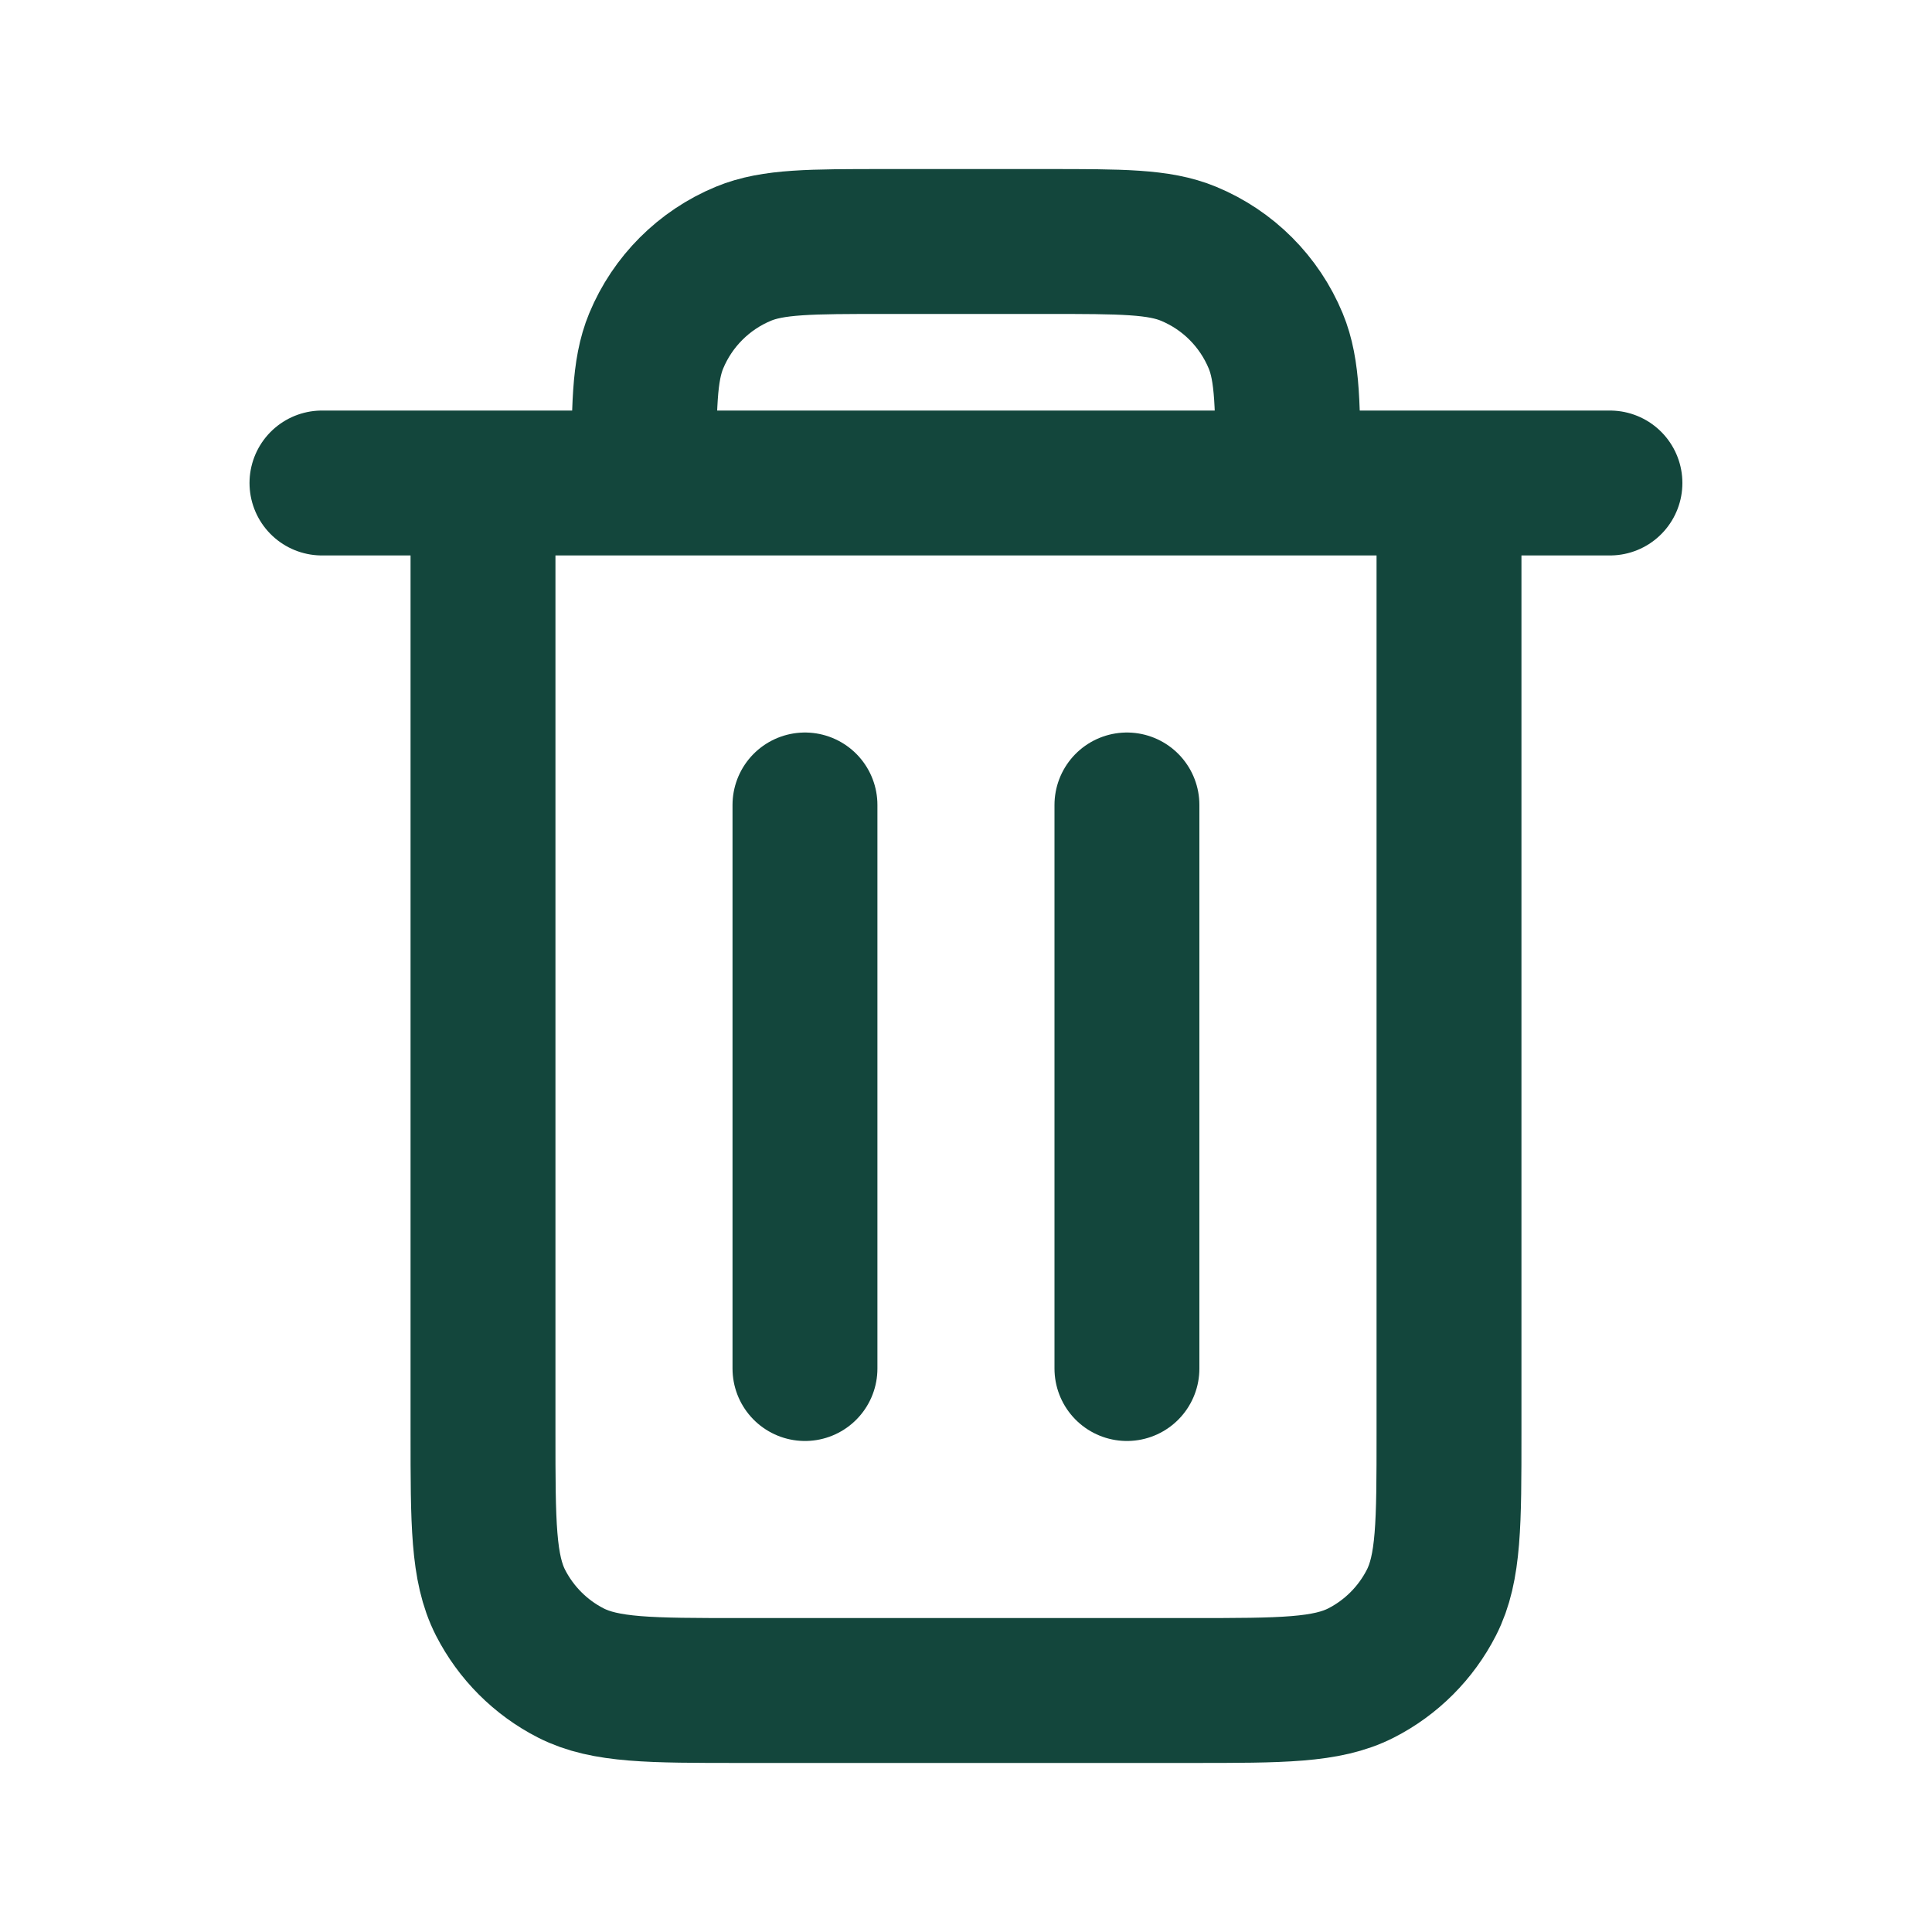
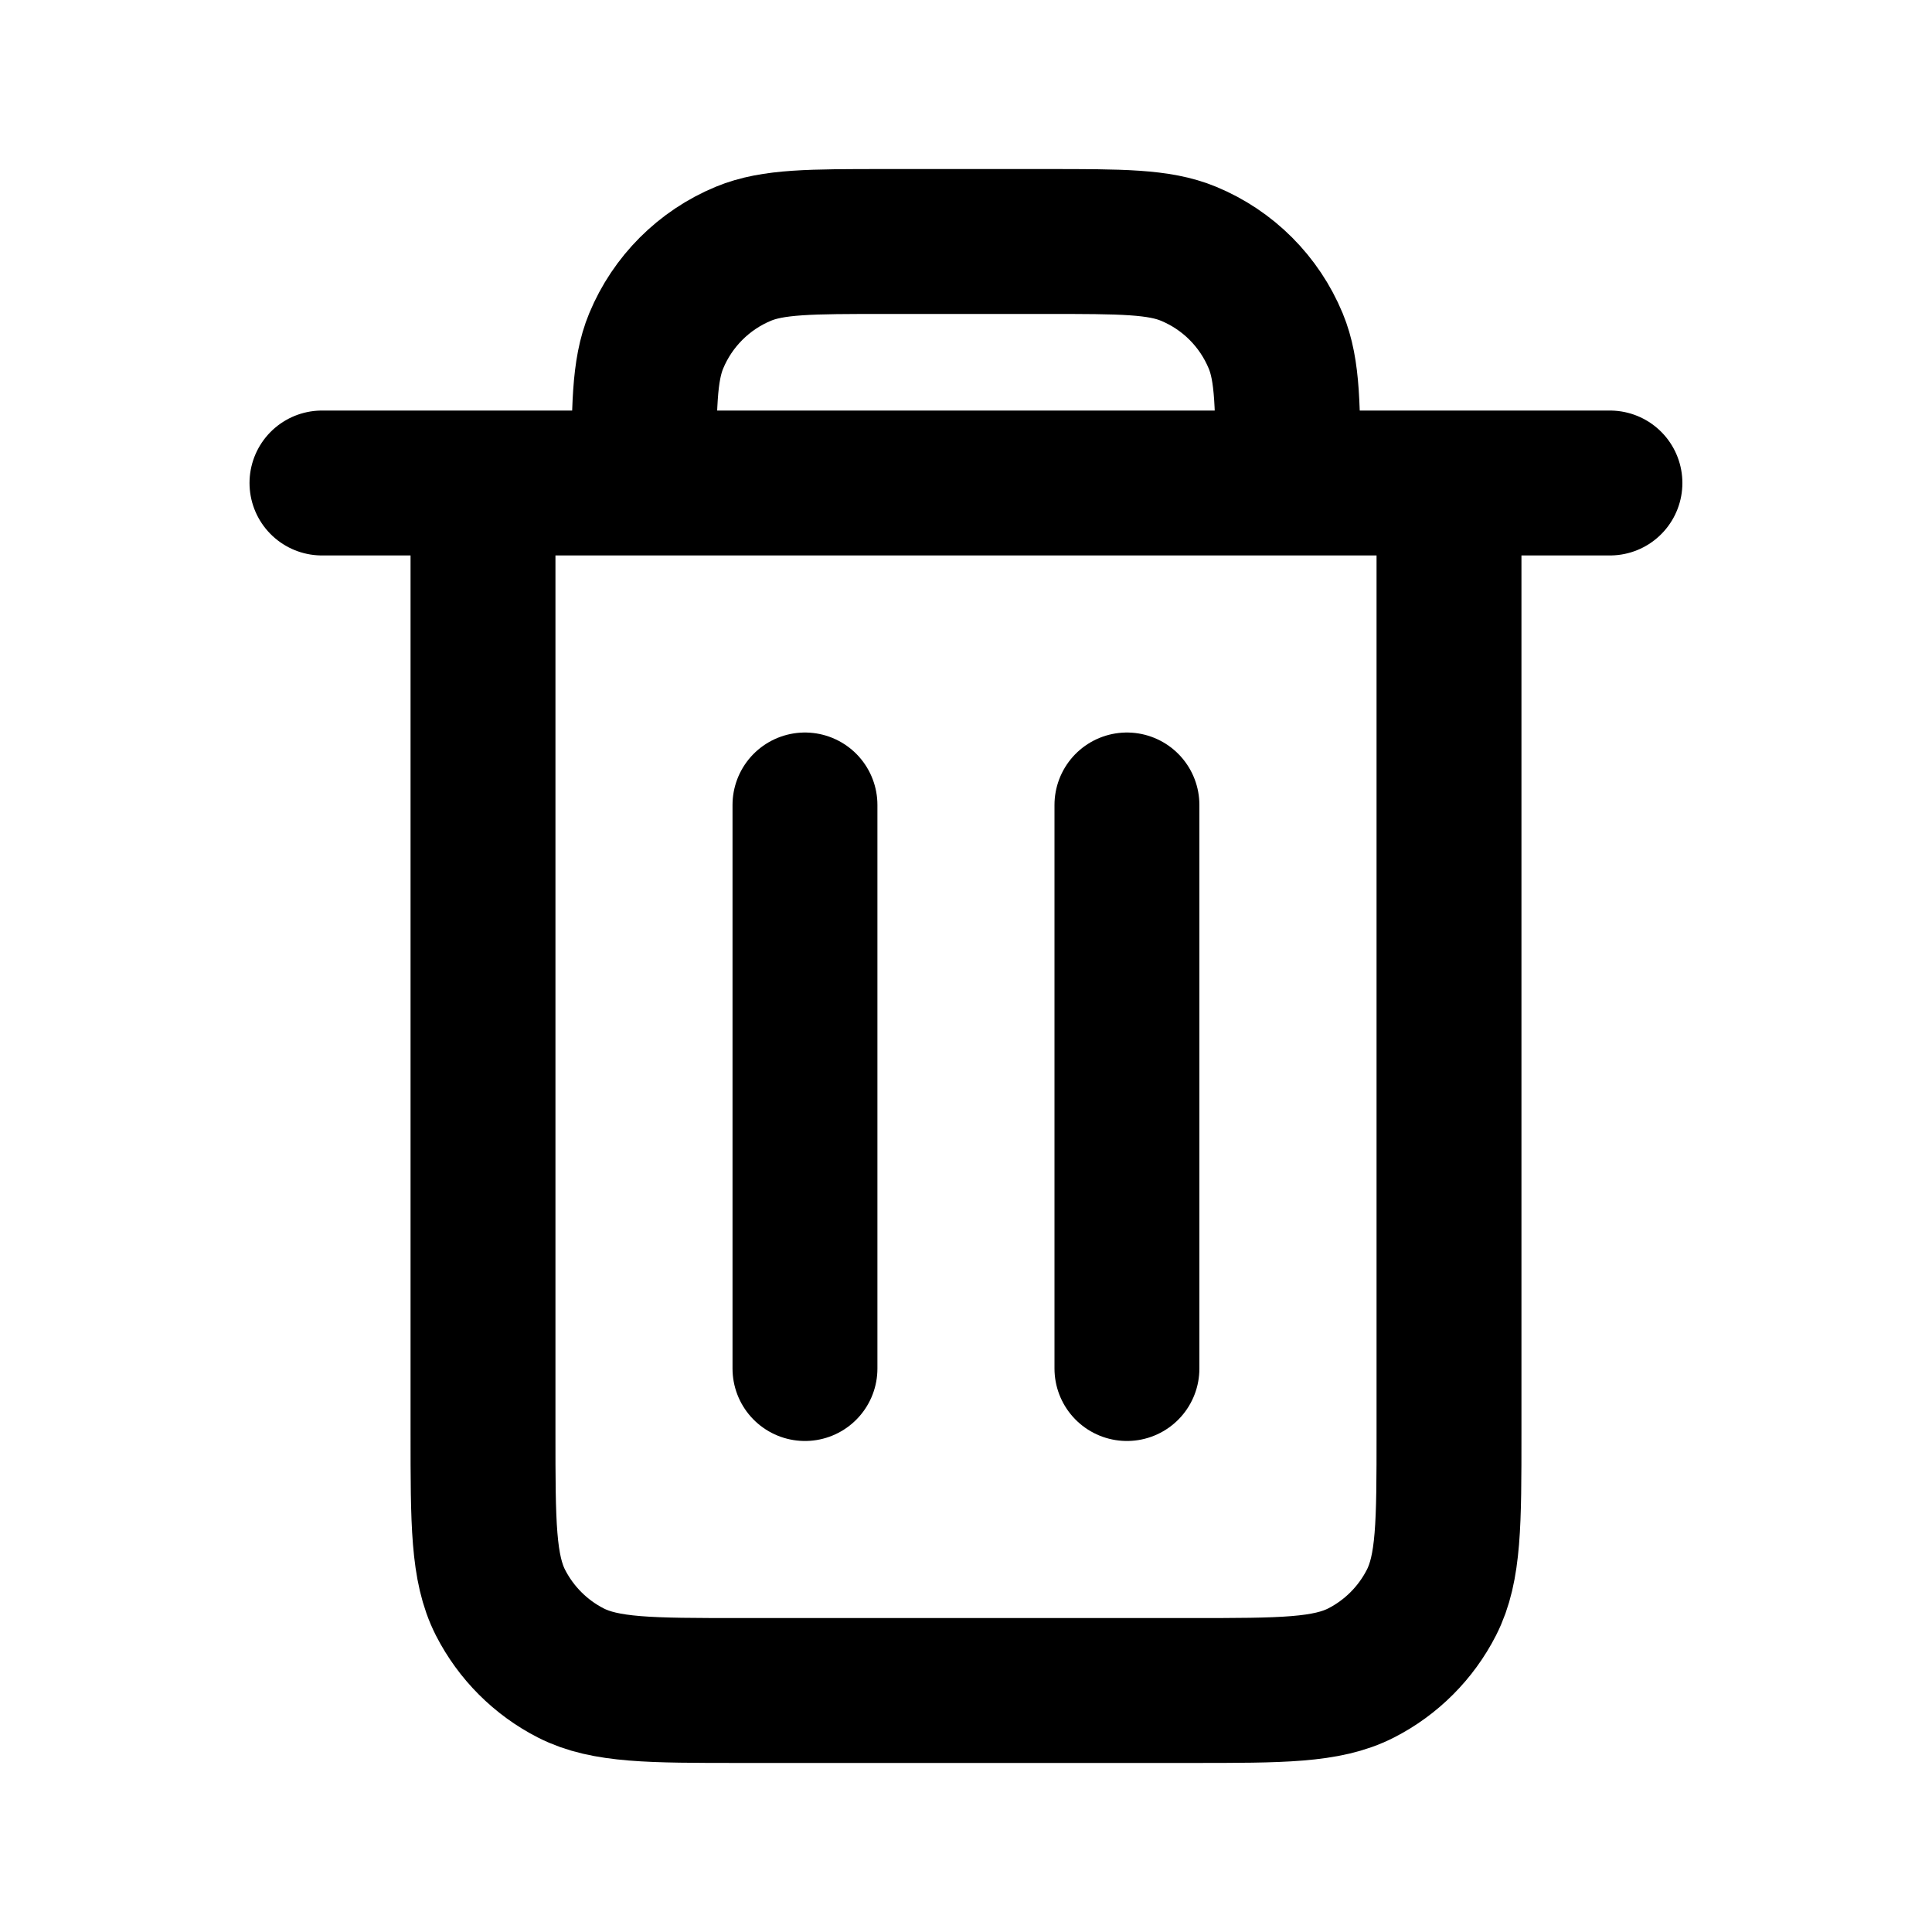
<svg xmlns="http://www.w3.org/2000/svg" width="20" height="20" viewBox="0 0 20 20" fill="none">
-   <path d="M11.666 8.333V14.167M8.333 8.333V14.167M5 5V14.833C5 15.767 5 16.233 5.181 16.59C5.341 16.903 5.596 17.159 5.91 17.319C6.266 17.5 6.732 17.5 7.664 17.5H12.336C13.267 17.5 13.733 17.5 14.089 17.319C14.403 17.159 14.658 16.903 14.818 16.59C15 16.233 15 15.768 15 14.836V5M5 5H6.666M5 5H3.333M6.666 5H13.333M6.666 5C6.666 4.223 6.666 3.835 6.793 3.529C6.962 3.121 7.287 2.796 7.695 2.627C8.001 2.5 8.39 2.5 9.166 2.5H10.833C11.61 2.5 11.998 2.5 12.304 2.627C12.713 2.796 13.037 3.121 13.206 3.529C13.333 3.835 13.333 4.223 13.333 5M13.333 5H15M15 5H16.666" stroke="#13463C" stroke-width="1.5" stroke-linecap="round" stroke-linejoin="round" />
+   <path d="M11.666 8.333V14.167M8.333 8.333V14.167M5 5V14.833C5 15.767 5 16.233 5.181 16.59C5.341 16.903 5.596 17.159 5.91 17.319C6.266 17.5 6.732 17.5 7.664 17.5H12.336C13.267 17.5 13.733 17.5 14.089 17.319C14.403 17.159 14.658 16.903 14.818 16.59C15 16.233 15 15.768 15 14.836V5M5 5H6.666M5 5H3.333M6.666 5H13.333M6.666 5C6.666 4.223 6.666 3.835 6.793 3.529C6.962 3.121 7.287 2.796 7.695 2.627C8.001 2.5 8.39 2.5 9.166 2.5H10.833C11.61 2.5 11.998 2.5 12.304 2.627C12.713 2.796 13.037 3.121 13.206 3.529C13.333 3.835 13.333 4.223 13.333 5M13.333 5H15M15 5H16.666" stroke="#000000" stroke-width="1.5" stroke-linecap="round" stroke-linejoin="round" />
</svg>
